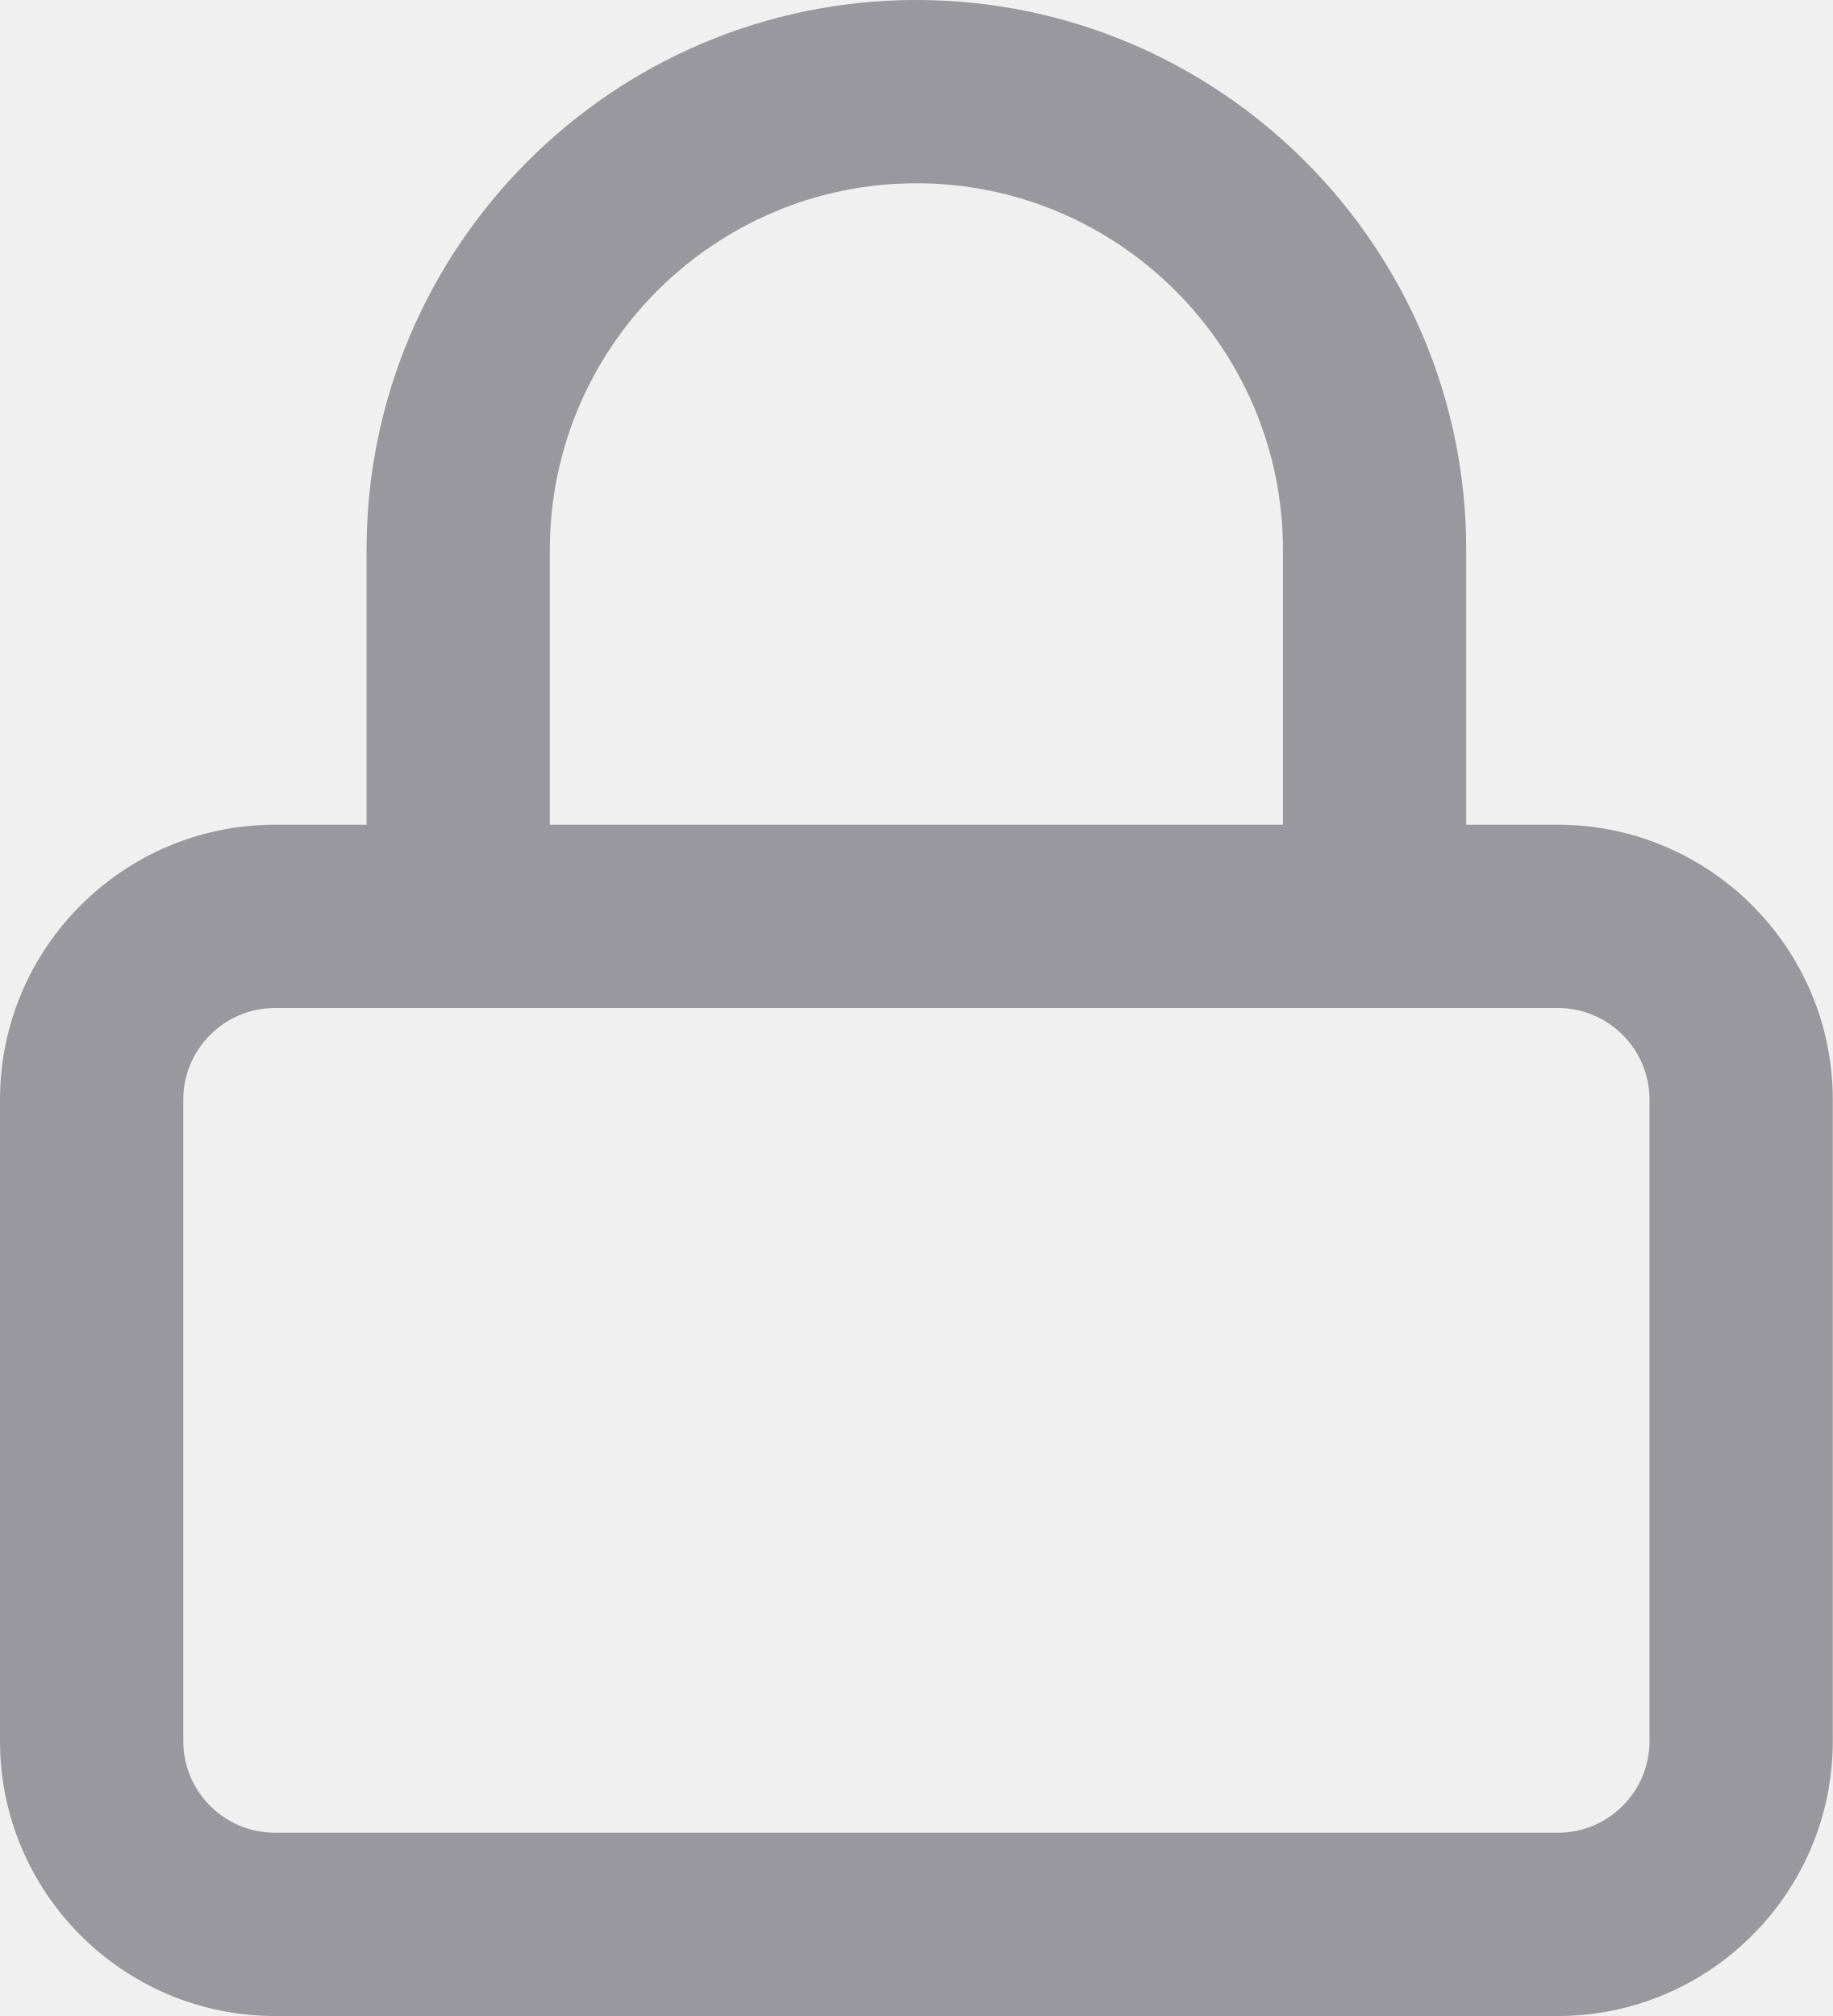
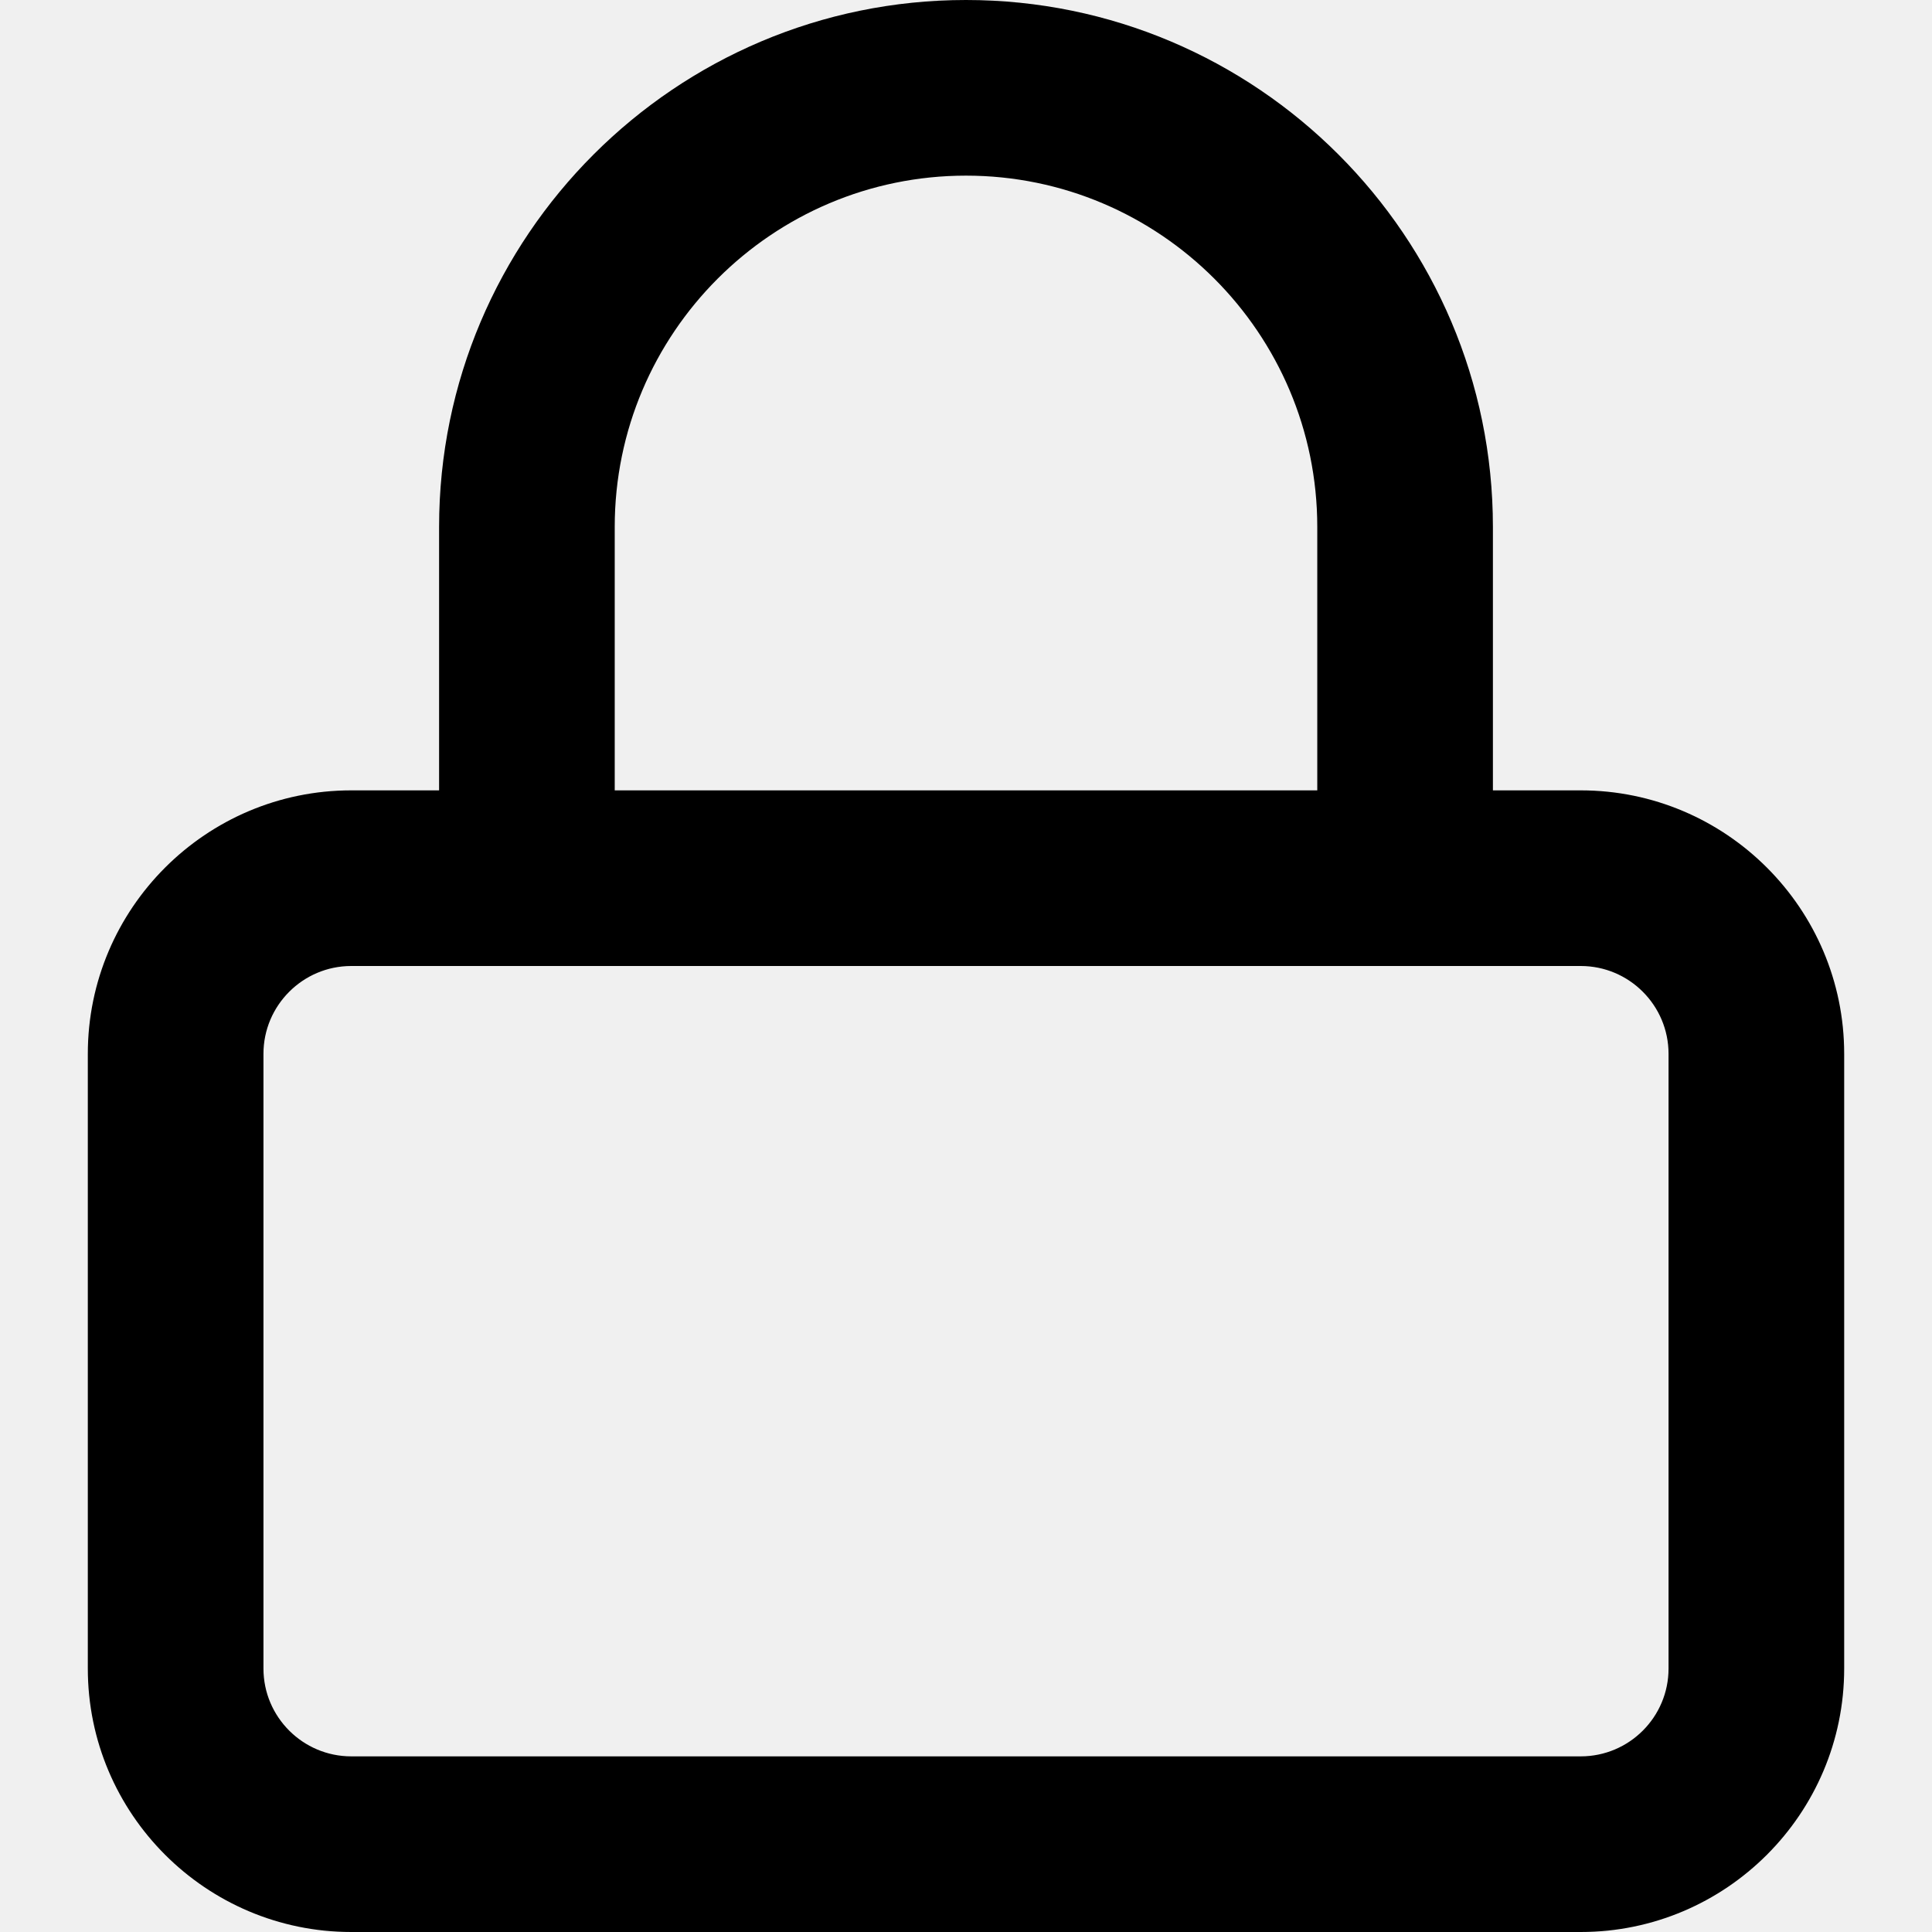
- <svg xmlns="http://www.w3.org/2000/svg" xmlns:xlink="http://www.w3.org/1999/xlink" width="20px" height="22px" viewBox="0 0 20 22" version="1.1">
+ <svg xmlns="http://www.w3.org/2000/svg" xmlns:xlink="http://www.w3.org/1999/xlink" width="15px" height="15px" viewBox="0 0 20 22" version="1.1">
  <defs>
    <path d="M10,0 C13.309,0 16,2.691 16,6 L16,9 L17,9 C18.654,9 20,10.346 20,12 L20,19 C20,20.654 18.654,22 17,22 L3,22 C1.346,22 0,20.654 0,19 L0,12 C0,10.346 1.346,9 3,9 L4,9 L4,6 C4,2.691 6.691,0 10,0 Z M17,11 L3,11 C2.449,11 2,11.449 2,12 L2,19 C2,19.552 2.449,20 3,20 L17,20 C17.552,20 18,19.552 18,19 L18,12 C18,11.449 17.552,11 17,11 Z M10,2 C7.794,2 6,3.794 6,6 L6,9 L14,9 L14,6 C14,3.794 12.206,2 10,2 Z" id="lock-svg" />
  </defs>
  <g id="Page-1" stroke="none" stroke-width="1" fill="none" fill-rule="evenodd">
    <g id="1.0-Dash-Copy-20" transform="translate(-649, -418)">
      <g id="Group-15-Copy" transform="translate(573, 379)">
        <g id="Icon/Miscellaneous/Settings" transform="translate(76, 39)">
          <mask fill="white">
            <use xlink:href="#lock-svg" />
          </mask>
-           <use id="Icon-Lock" fill="#98989E" xlink:href="#lock-svg" />
+           <use id="Icon-Lock" fill="currentColor" xlink:href="#lock-svg" />
        </g>
      </g>
    </g>
  </g>
</svg>
